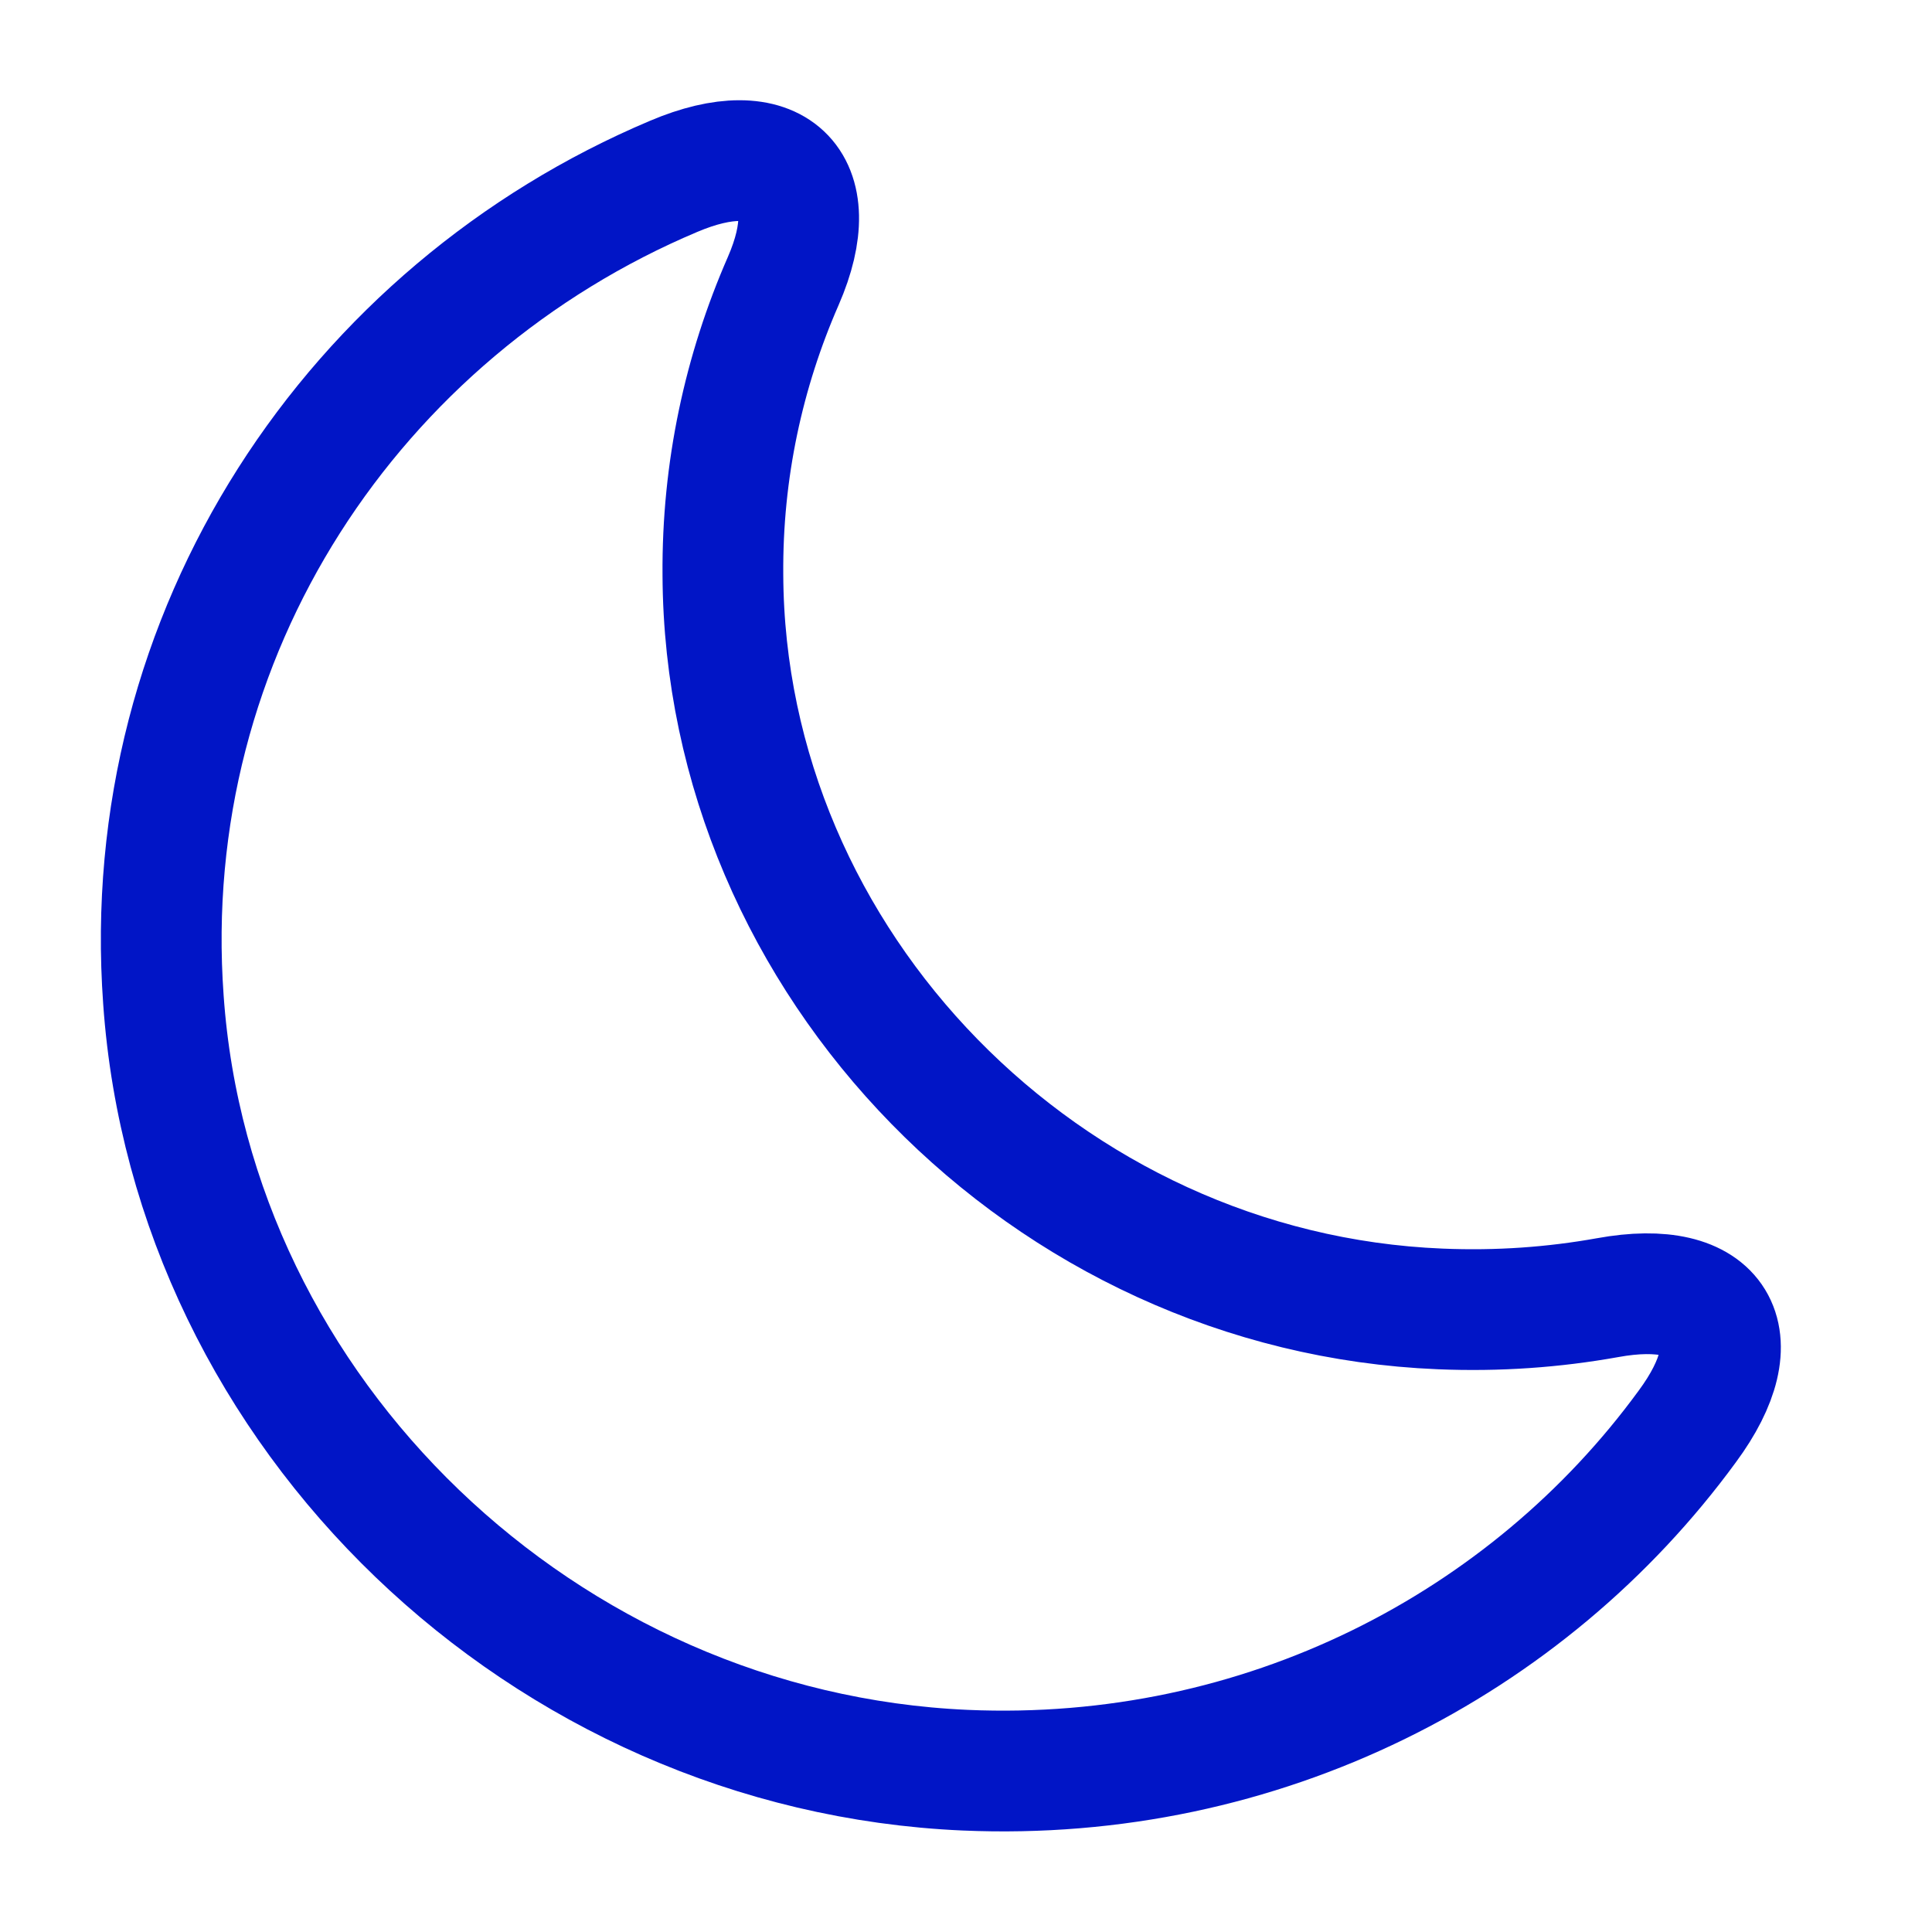
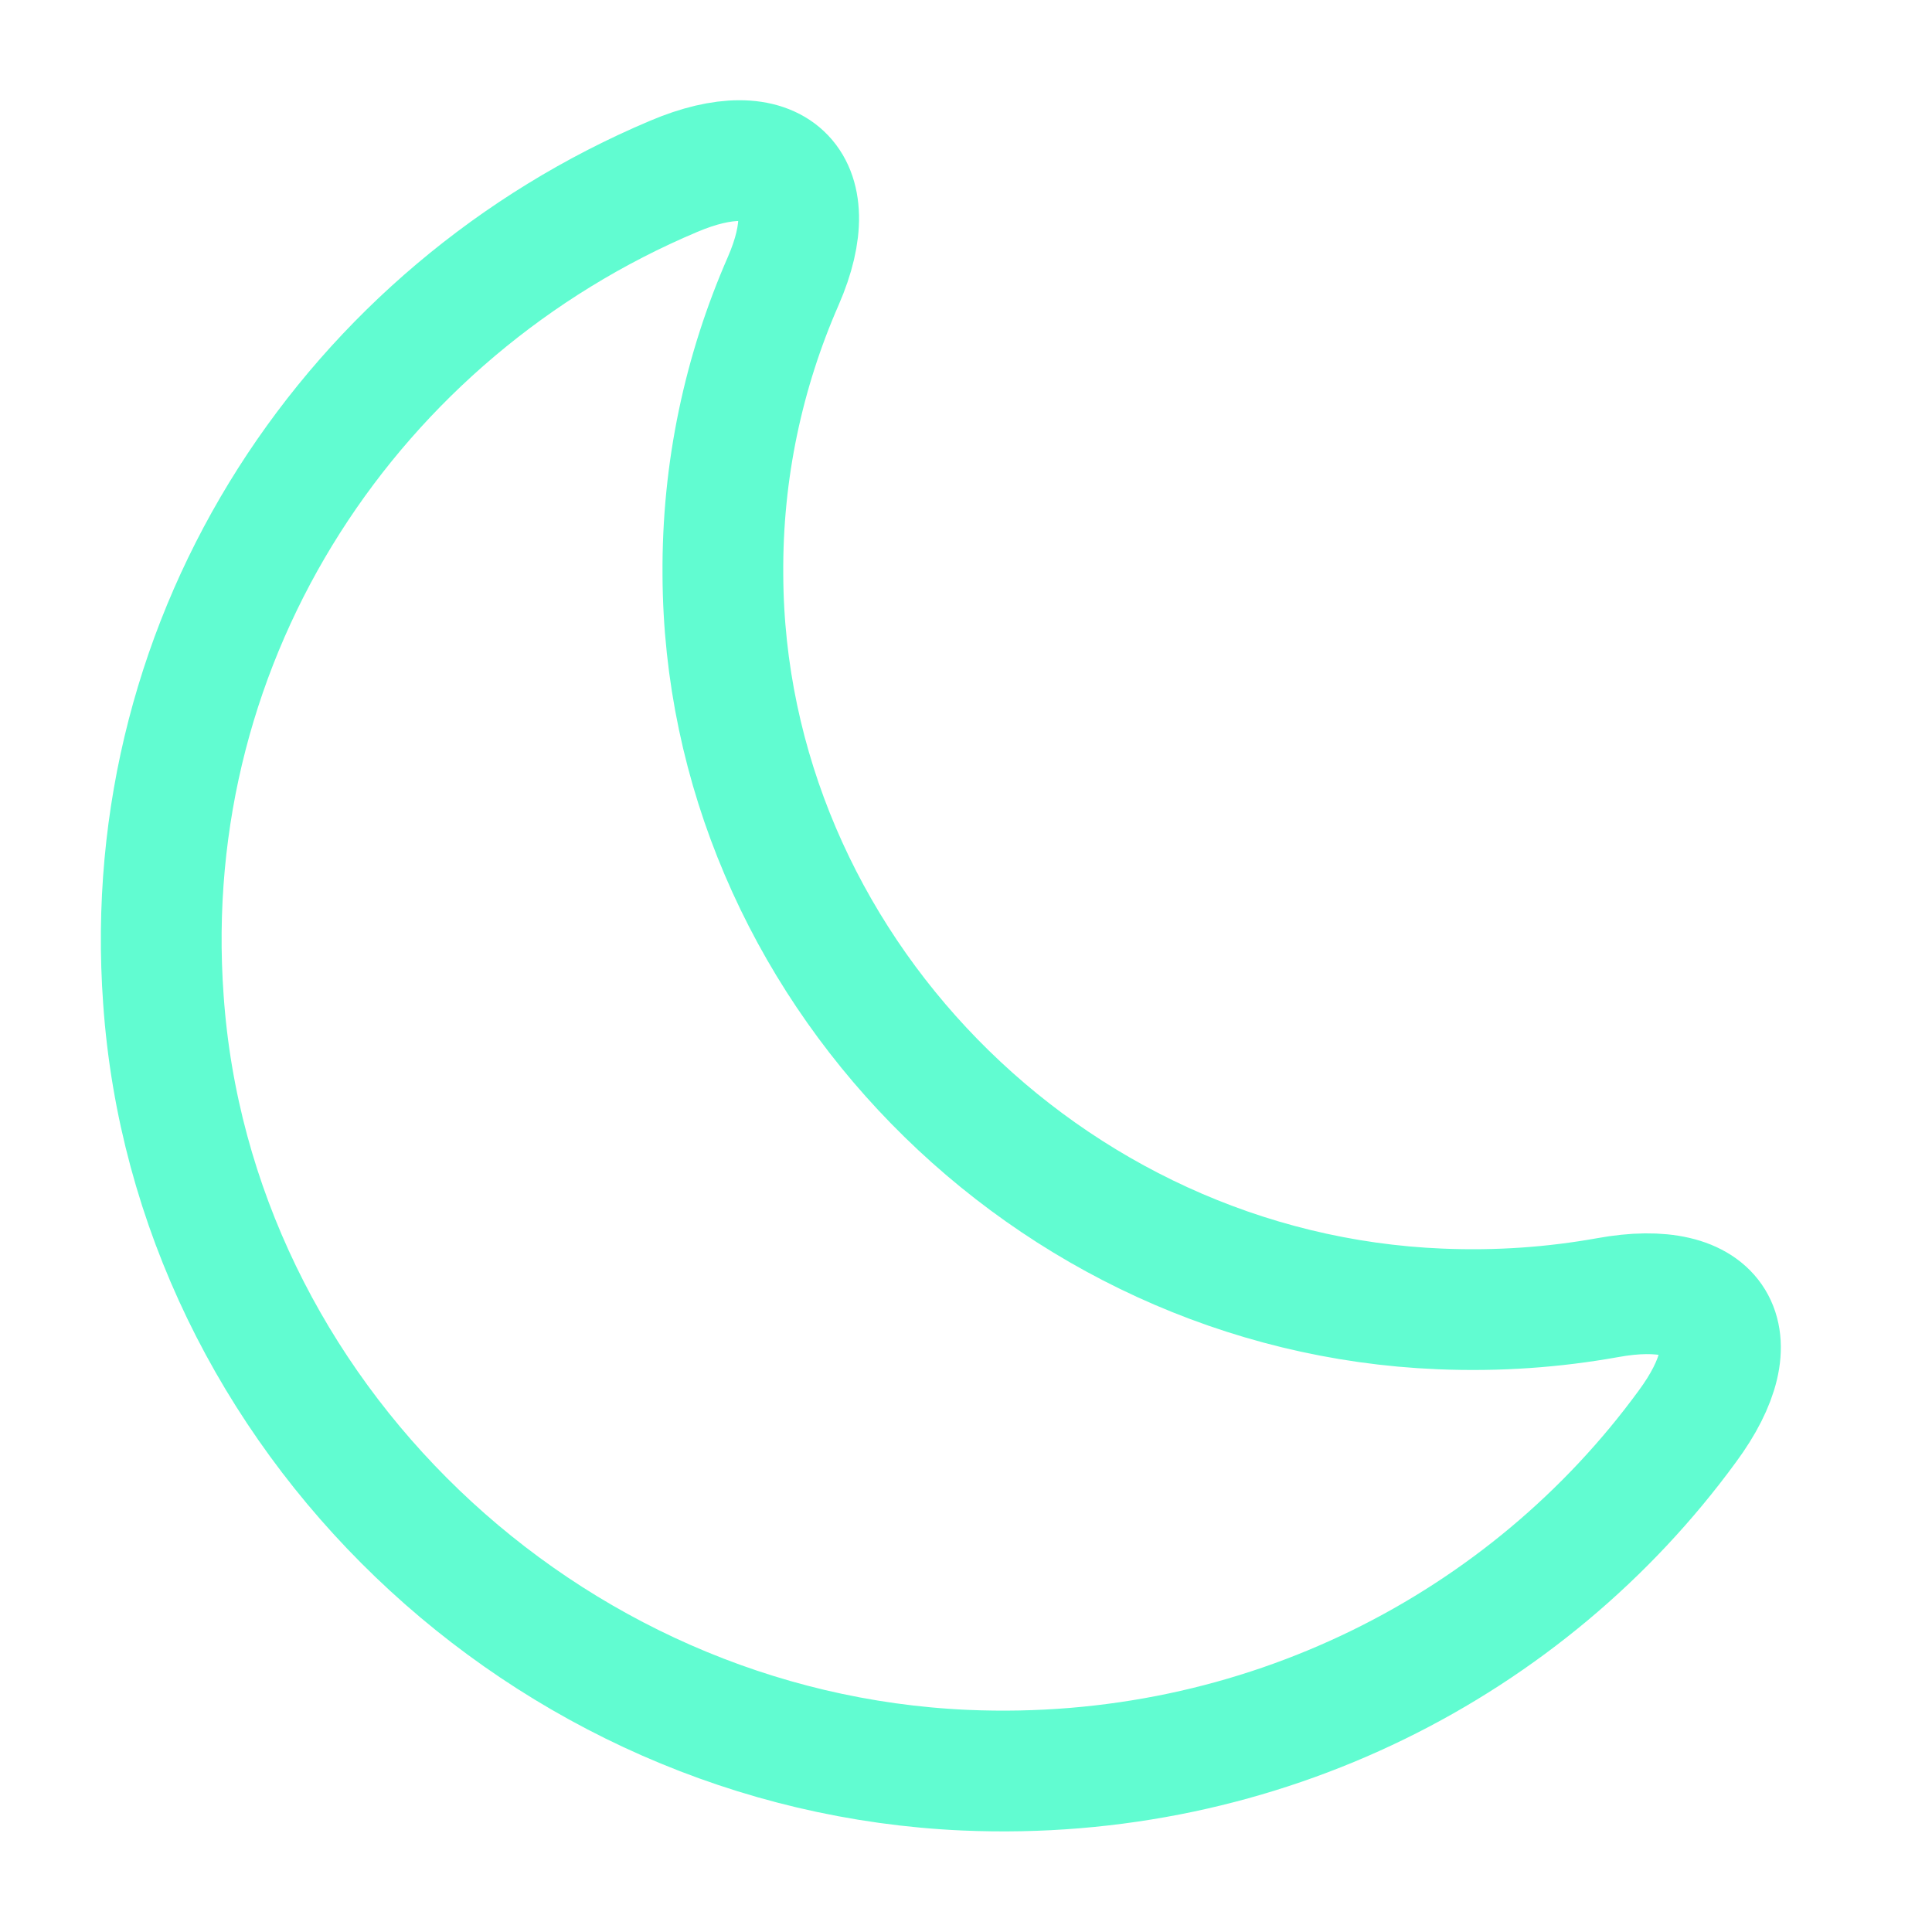
<svg xmlns="http://www.w3.org/2000/svg" width="24" height="24" viewBox="0 0 24 24" fill="none">
-   <path d="M2.03 12.42C2.39 17.57 6.76 21.76 11.99 21.99C15.68 22.15 18.98 20.43 20.96 17.72C21.78 16.61 21.34 15.87 19.97 16.12C19.3 16.24 18.61 16.29 17.89 16.26C13 16.06 9 11.97 8.98 7.14C8.97 5.84 9.24 4.61 9.73 3.49C10.27 2.25 9.62 1.66 8.37 2.19C4.41 3.86 1.7 7.85 2.03 12.42Z" stroke="#0115C6" stroke-width="1.5" stroke-linecap="round" stroke-linejoin="round" />
+   <path d="M2.03 12.42C2.39 17.57 6.76 21.76 11.99 21.99C15.68 22.15 18.98 20.43 20.96 17.72C21.78 16.61 21.34 15.87 19.97 16.12C19.3 16.24 18.61 16.29 17.89 16.26C13 16.06 9 11.97 8.98 7.14C8.97 5.84 9.24 4.61 9.73 3.49C10.27 2.25 9.62 1.66 8.37 2.19C4.41 3.86 1.7 7.85 2.03 12.42Z" stroke="#61fcd1" stroke-width="1.5" stroke-linecap="round" stroke-linejoin="round" />
</svg>
